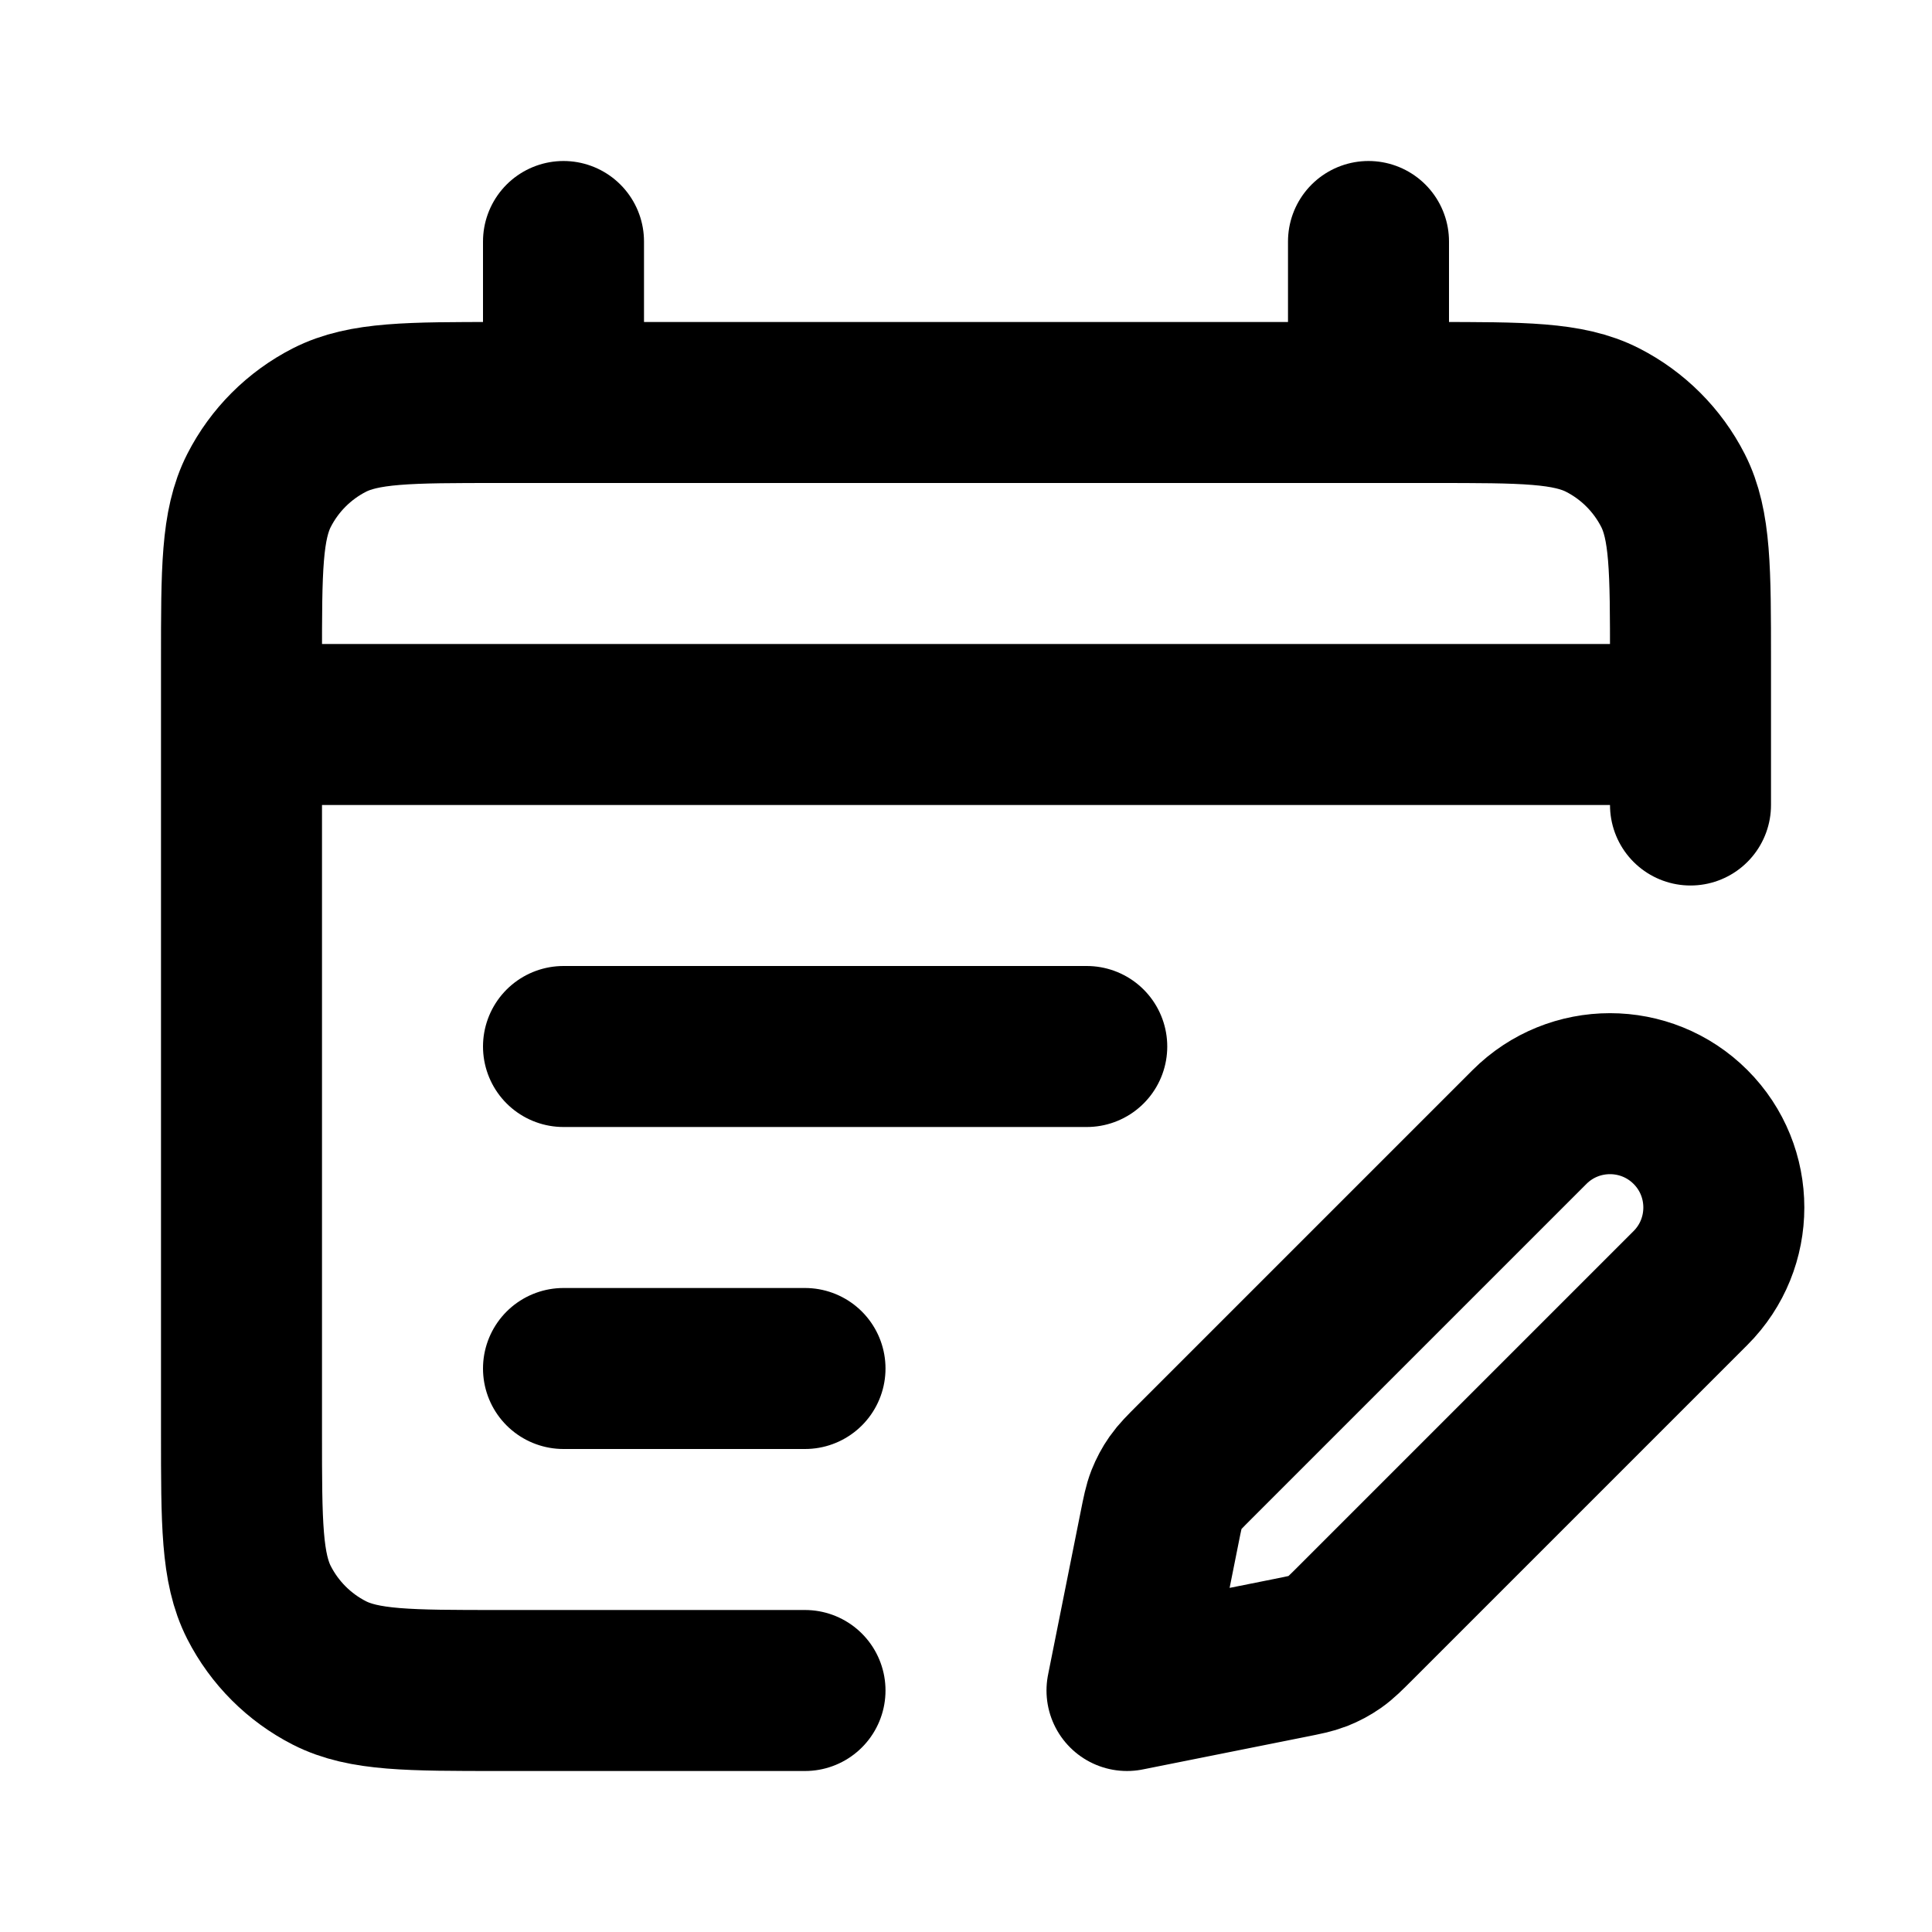
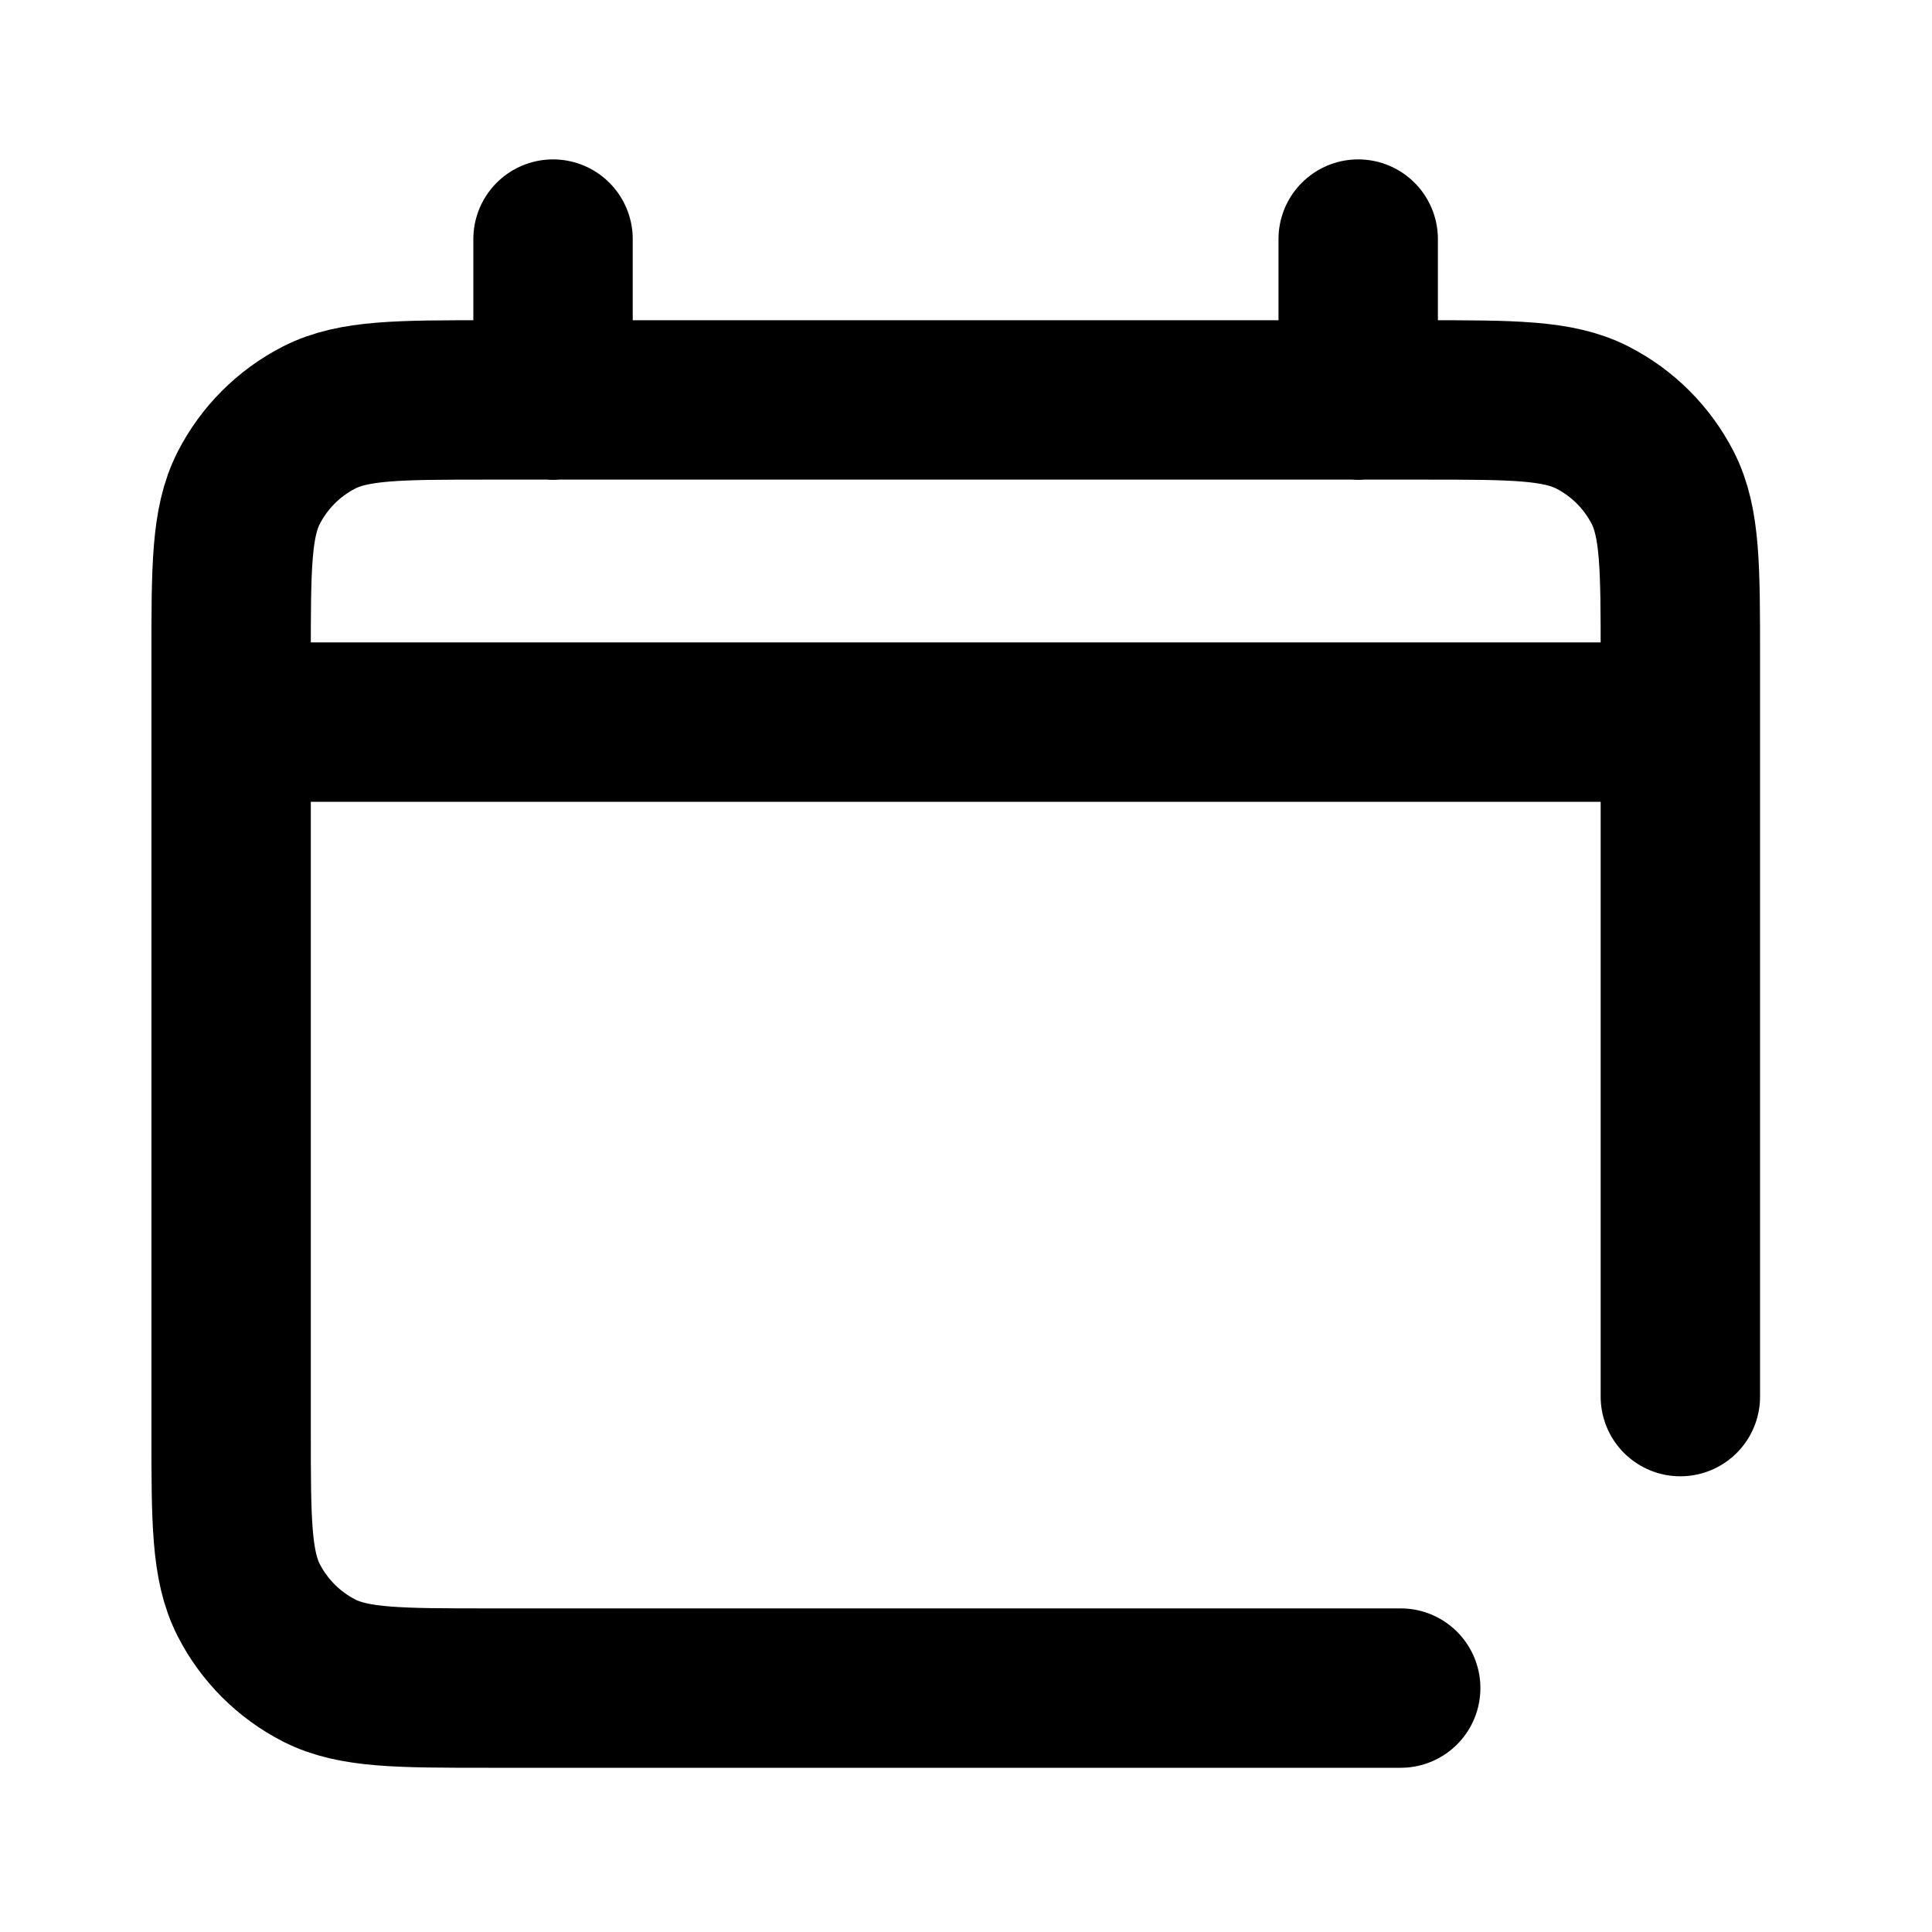
- <svg width="800px" height="800px" viewBox="0 0 24 24" fill="none">
-   <path d="M10 21H6.2C5.08 21 4.52 21 4.092 20.782C3.716 20.59 3.41 20.284 3.218 19.908C3 19.48 3 18.92 3 17.8V8.2C3 7.08 3 6.52 3.218 6.092C3.41 5.716 3.716 5.41 4.092 5.218C4.52 5 5.08 5 6.2 5H17.8C18.92 5 19.48 5 19.908 5.218C20.284 5.41 20.59 5.716 20.782 6.092C21 6.52 21 7.08 21 8.2V10M7 3V5M17 3V5M3 9H21M13.5 13L7 13M10 17L7 17M14 21L16.025 20.595C16.201 20.56 16.29 20.542 16.372 20.51C16.445 20.481 16.515 20.444 16.579 20.399C16.652 20.348 16.715 20.285 16.843 20.157L21 16C21.552 15.448 21.552 14.552 21 14C20.448 13.448 19.552 13.448 19 14L14.843 18.157C14.715 18.285 14.652 18.348 14.601 18.421C14.556 18.485 14.519 18.555 14.49 18.628C14.458 18.71 14.44 18.799 14.405 18.975L14 21Z" stroke="#000000" stroke-width="2" stroke-linecap="round" stroke-linejoin="round" />
+ <svg xmlns="http://www.w3.org/2000/svg" version="1.1" x="0px" y="0px" viewBox="0 0 800 800" style="enable-background:new 0 0 800 800;" xml:space="preserve">
+   <style type="text/css">
+ 	.st0{fill:none;stroke:#000000;stroke-width:66;stroke-linecap:round;stroke-linejoin:round;stroke-miterlimit:133.333;}
+ 	.st1{display:none;}
+ 	
+ 		.st2{display:inline;fill:none;stroke:#000000;stroke-width:33;stroke-linecap:round;stroke-linejoin:round;stroke-miterlimit:133.333;}
+ 	.st3{display:inline;fill:none;stroke:#000000;stroke-width:66;stroke-miterlimit:133.333;}
+ 	.st4{display:inline;fill:none;stroke:#000000;stroke-width:66;stroke-linecap:round;stroke-miterlimit:133.333;}
+ 	.st5{display:inline;fill:none;stroke:#000000;stroke-width:66;stroke-linecap:round;stroke-miterlimit:10;}
+ 	
+ 		.st6{display:inline;fill:none;stroke:#000000;stroke-width:66;stroke-linecap:round;stroke-linejoin:round;stroke-miterlimit:133.333;}
+ 	.st7{display:inline;}
+ 	.st8{fill:#020202;}
+ 	.st9{display:inline;fill:none;stroke:#000000;stroke-width:66;stroke-linecap:round;stroke-linejoin:round;stroke-miterlimit:10;}
+ 	.st10{display:inline;fill:none;stroke:#000000;stroke-width:66;stroke-miterlimit:10;}
+ 	
+ 		.st11{display:inline;fill:none;stroke:#000000;stroke-width:66.667;stroke-linecap:round;stroke-linejoin:round;stroke-miterlimit:66.667;}
+ 	.st12{fill:none;stroke:#000000;stroke-width:66;stroke-linecap:round;stroke-linejoin:round;stroke-miterlimit:10;}
+ 	.st13{fill-opacity:0;stroke:#000000;stroke-width:66;stroke-linecap:round;stroke-linejoin:round;stroke-miterlimit:25;}
+ 	.st14{fill:none;stroke:#000000;stroke-width:66;stroke-linecap:round;stroke-linejoin:round;stroke-miterlimit:25;}
+ </style>
+   <g id="calendar">
+     <path class="st0" d="M580,699H202.4c-37.3,0-56,0-70.3-7.3c-12.5-6.4-22.7-16.6-29.1-29.1c-7.3-14.3-7.3-32.9-7.3-70.3v-320   c0-37.3,0-56,7.3-70.3c6.4-12.5,16.6-22.7,29.1-29.1c14.3-7.3,32.9-7.3,70.3-7.3h386.7c37.3,0,56,0,70.3,7.3   c12.5,6.4,22.7,16.6,29.1,29.1c7.3,14.3,7.3,32.9,7.3,70.3v306 M229,99v66.7 M562.4,99v66.7 M95.7,299h600" />
+   </g>
+   <g id="month" class="st1">
+     <rect x="202.9" y="398.8" class="st2" width="379.3" height="192.3" />
+   </g>
+   <g id="week" class="st1">
+     <rect x="202.9" y="398.8" class="st2" width="379.3" height="104.3" />
+   </g>
+   <g id="day" class="st1">
+     <rect x="202.9" y="398.8" class="st2" width="118.3" height="104.3" />
+   </g>
+   <g id="screenshot" class="st1">
+     <circle class="st3" cx="400" cy="433.3" r="100" />
+     <path class="st4" d="M66.7,445.5c0-102.1,0-153.2,25-189.9c10.8-15.9,24.7-29.5,40.9-40.1c24-15.8,54.1-21.4,100.1-23.4   c22,0,40.9-16.3,45.2-37.5c6.5-31.7,34.8-54.5,67.8-54.5h108.9c32.9,0,61.3,22.8,67.8,54.5c4.3,21.1,23.2,37.5,45.2,37.5   c46,2,76.1,7.6,100.1,23.4c16.2,10.6,30.1,24.2,40.9,40.1c25,36.7,25,87.8,25,189.9c0,102.1,0,153.2-25,189.9   c-10.8,15.9-24.7,29.5-40.9,40.1C630.1,700,578.1,700,474.1,700H325.9c-104,0-156.1,0-193.4-24.5c-16.2-10.6-30.1-24.3-40.9-40.1   C84.6,625,79.5,613.5,75.9,600" />
+     <path class="st4" d="M633.3,333.3H600" />
+   </g>
+   <g id="settings" class="st1">
+     <circle class="st3" cx="396.3" cy="399.3" r="100" />
+     <path class="st4" d="M118.3,353.9c15.8,9.9,25.9,26.8,25.9,45.4c0,18.6-10.1,35.5-25.9,45.4c-10.7,6.7-17.6,12.1-22.5,18.5   c-10.8,14-15.5,31.8-13.2,49.3c1.7,13.1,9.5,26.6,25,53.5c15.5,26.9,23.3,40.3,33.8,48.4c14,10.8,31.8,15.5,49.3,13.2   c8-1.1,16.1-4.3,27.3-10.3c16.4-8.7,36.1-9,52.2,0.3c16.1,9.3,25.6,26.5,26.3,45.1c0.5,12.6,1.7,21.3,4.8,28.8   c6.8,16.3,19.7,29.3,36.1,36.1c12.3,5.1,27.8,5.1,58.8,5.1s46.6,0,58.8-5.1c16.3-6.8,29.3-19.7,36.1-36.1   c3.1-7.5,4.3-16.1,4.8-28.8c0.7-18.6,10.2-35.8,26.3-45.1c16.1-9.3,35.8-9,52.2-0.3c11.2,5.9,19.3,9.2,27.3,10.3   c17.5,2.3,35.3-2.4,49.3-13.2c10.5-8.1,18.3-21.5,33.8-48.4c6.9-12,12.3-21.3,16.3-29.1 M674.2,444.6   c-15.8-9.9-25.9-26.8-25.9-45.4c0-18.6,10.1-35.5,25.9-45.4c10.7-6.7,17.6-12.1,22.5-18.5c10.8-14,15.5-31.8,13.2-49.3   c-1.7-13.1-9.5-26.6-25-53.5c-15.5-26.9-23.3-40.4-33.8-48.4c-14-10.8-31.8-15.5-49.3-13.2c-8,1.1-16.1,4.3-27.3,10.3   c-16.5,8.7-36.1,9-52.2-0.3c-16.1-9.3-25.6-26.5-26.3-45.1c-0.5-12.7-1.7-21.3-4.8-28.8c-6.8-16.3-19.7-29.3-36.1-36.1   c-12.3-5.1-27.8-5.1-58.8-5.1s-46.6,0-58.8,5.1c-16.3,6.8-29.3,19.7-36.1,36.1c-3.1,7.5-4.3,16.1-4.8,28.8   c-0.7,18.6-10.2,35.8-26.3,45.1c-16.1,9.3-35.8,9-52.2,0.3c-11.2-5.9-19.3-9.2-27.3-10.3c-17.5-2.3-35.3,2.4-49.3,13.2   c-10.5,8.1-18.3,21.5-33.8,48.4c-6.9,12-12.3,21.3-16.3,29.1" />
+   </g>
+   <g id="delete" class="st1">
+     <line class="st5" x1="124.4" y1="215.5" x2="689.4" y2="215.5" />
+     <line class="st5" x1="515.9" y1="395" x2="515.9" y2="564.8" />
+     <line class="st5" x1="297.9" y1="395" x2="297.9" y2="564.8" />
+     <path class="st5" d="M297.9,134c0,0,23.9-62.5,114.5-62.5S515.9,134,515.9,134" />
+     <path class="st5" d="M655.3,313.1v345c0,30.3-24.8,55-55,55H213.6c-30.3,0-55-24.8-55-55v-345" />
+     <line class="st5" x1="406.9" y1="393.6" x2="406.9" y2="563.4" />
+   </g>
+   <g id="rec" class="st1">
+     <path class="st3" d="M229.1,249c0-92,74.6-166.7,166.7-166.7c92,0,166.7,74.6,166.7,166.7v100c0,92-74.6,166.7-166.7,166.7   c-92,0-166.7-74.6-166.7-166.7V249z" />
+     <path class="st4" d="M429.1,249h133.3" />
+     <path class="st4" d="M429.1,349h133.3" />
+     <path class="st4" d="M395.8,615.7v100" />
+     <path class="st4" d="M126.4,393.3c0,0,20.7,104.5,89.5,158.6c72.8,57.2,179.9,63.8,179.9,63.8" />
+     <path class="st4" d="M665.2,375.6c0,0,5.7,72-62.3,149.7c-54.7,62.5-114.1,78.5-114.1,78.5" />
+   </g>
+   <g id="share" class="st1">
+     <path class="st4" d="M132,417.6c0,46,37.3,83.3,83.3,83.3s83.3-37.3,83.3-83.3s-37.3-83.3-83.3-83.3" />
+     <path class="st4" d="M465.4,234.3L298.7,350.9" />
+     <path class="st4" d="M465.4,600.9L298.7,484.3" />
+     <path class="st4" d="M548.7,717.6c46,0,83.3-37.3,83.3-83.3S594.7,551,548.7,551s-83.3,37.3-83.3,83.3" />
+     <path class="st4" d="M620.9,242.6c-23,39.9-74,53.5-113.8,30.5c-39.9-23-53.5-74-30.5-113.8c23-39.9,74-53.5,113.8-30.5" />
+   </g>
+   <g id="pro" class="st1">
+     <path class="st6" d="M663.7,399.8c0,148.7-182,256.5-245.3,289.4c-6.8,3.6-10.3,5.3-15,6.3c-3.7,0.7-9,0.7-12.7,0   c-4.7-0.9-8.2-2.7-15-6.3c-63.3-33-245.3-140.7-245.3-289.4V273.7c0-26.7,0-40,4.4-51.4c3.9-10.1,10.1-19.1,18.2-26.3   c9.2-8.1,21.7-12.8,46.6-22.1l178.7-67c6.9-2.6,10.4-3.9,14-4.4c3.2-0.5,6.4-0.5,9.5,0c3.6,0.5,7,1.8,14,4.4l178.7,67   c25,9.4,37.4,14,46.6,22.1c8.1,7.2,14.4,16.2,18.2,26.3c4.4,11.5,4.4,24.8,4.4,51.4V399.8z" />
+   </g>
+   <g id="Layer_30" class="st1">
+     <polyline class="st6" points="379.1,299.8 329.1,399.8 462.4,399.8 412.4,499.8  " />
+   </g>
+   <g id="Layer_32" class="st1">
+     <polygon class="st6" points="397,322.2 432,393 510.1,404.4 453.6,459.5 466.9,537.4 397,500.6 327.1,537.4 340.4,459.5    283.8,404.4 362,393  " />
+   </g>
+   <g id="Layer_31" class="st1">
+     <path class="st6" d="M518.7,230.4v49 M518.7,328.4v-49 M518.7,279.4h-49 M518.7,279.4h49" />
+   </g>
+   <g id="target" class="st1">
+     <path class="st6" d="M62.4,399h100" />
+     <path class="st6" d="M629.1,399h100" />
+     <path class="st6" d="M395.8,732.3v-100" />
+     <path class="st6" d="M395.8,165.7v-100" />
+     <path class="st6" d="M329.1,399h66.7h66.7" />
+     <path class="st6" d="M395.8,465.7V399v-66.7" />
+     <path class="st6" d="M229.1,110.3c49-28.4,106-44.6,166.7-44.6c184.1,0,333.3,149.2,333.3,333.3c0,184.1-149.2,333.3-333.3,333.3   C211.7,732.3,62.4,583.1,62.4,399c0-60.7,16.2-117.6,44.6-166.7" />
+   </g>
+   <g id="warning" class="st1">
+     <path class="st4" d="M206.1,299c76.2-133.3,122-200,189.7-200c77,0,125.7,86.2,222.9,258.7l12.1,21.5   c80.8,143.3,121.3,215,84.7,267.4C679,699,588.7,699,407.9,699h-24.2c-180.8,0-271.1,0-307.7-52.4c-31.7-45.5-5.4-105.5,54.9-214.3   " />
+     <path class="st4" d="M395.8,265.7v166.7" />
+     <line class="st4" x1="395.5" y1="563.6" x2="396" y2="563.6" />
+   </g>
+   <g id="robot" class="st1">
+     <path class="st6" d="M634.3,410.7h33.3c36.8,0,66.7,29.8,66.7,66.7v33.3c0,36.8-29.8,66.7-66.7,66.7l-33.3,2 M167.6,462.7v66.7    M167.6,410.7h-33.3c-36.8,0-66.7,29.8-66.7,66.7v33.3c0,36.8,29.8,66.7,66.7,66.7h33.3 M401,277.4H301   c-73.6,0-133.3,59.7-133.3,133.3v2l-0.1,0v164.7v-0.1V721h100h266.7h100V577.3v2.1V410.7v0l0,0c0-73.6-59.7-133.3-133.3-133.3H401    M301,412.7L301,412.7 M501,412.7L501,412.7" />
+     <g class="st7">
+       <path d="M401,101.7c18.4,0,33.3,14.9,33.3,33.3s-14.9,33.3-33.3,33.3s-33.3-14.9-33.3-33.3S382.6,101.7,401,101.7 M401,35.7    c-54.8,0-99.3,44.5-99.3,99.3s44.5,99.3,99.3,99.3s99.3-44.5,99.3-99.3S455.7,35.7,401,35.7L401,35.7z" />
+     </g>
+     <rect x="268.5" y="517.3" class="st6" width="261" height="102.5" />
+   </g>
+   <g id="dark" class="st1">
+     <path class="st6" d="M387.3,186.3c54.2-53.9,129-87.3,211.5-87.3c32.8,0,64.3,5.2,93.8,14.9C596.5,172.4,532.2,278.2,532.2,399   c0,120.8,64.3,226.6,160.4,285.1c-29.5,9.7-61,14.9-93.8,14.9c-61.7,0-119-18.6-166.7-50.5" />
+     <g class="st7">
+       <path class="st8" d="M320.3,320.2c6.2,0,12.3,3.4,15,10.2l14.3,36.5c1.6,4.2,4.9,7.5,9.1,9.1l36.4,14.4c13.6,5.4,13.6,24.7,0,30.1    l-36.4,14.4c-4.2,1.6-7.4,4.9-9.1,9.1l-14.3,36.5c-2.7,6.8-8.8,10.2-15,10.2s-12.3-3.4-15-10.2L291,444c-1.6-4.2-4.9-7.5-9.1-9.1    l-36.4-14.4c-13.6-5.4-13.6-24.7,0-30.1l36.4-14.4c4.2-1.6,7.4-4.9,9.1-9.1l14.3-36.5C308,323.6,314.2,320.2,320.3,320.2     M320.3,254.2c-34,0-64,20.5-76.4,52.1l-6.4,16.4l-16.2,6.4c-31.5,12.5-51.9,42.5-51.9,76.4s20.4,63.9,51.9,76.4l16.2,6.4    l6.4,16.4c12.4,31.7,42.4,52.1,76.4,52.1c34,0,64-20.5,76.4-52.1l6.4-16.4l16.2-6.4c31.5-12.5,51.9-42.5,51.9-76.4    s-20.4-63.9-51.9-76.4l-16.2-6.4l-6.4-16.4C384.3,274.6,354.3,254.2,320.3,254.2L320.3,254.2z" />
+     </g>
+     <g class="st7">
+       <path d="M183.7,569c6.2,0,12.3,3.4,15,10.2l5.2,13.3c1.6,4.2,4.9,7.5,9.1,9.1l13.3,5.3c13.6,5.4,13.6,24.7,0,30.1l-13.3,5.3    c-4.2,1.6-7.4,4.9-9.1,9.1l-5.2,13.3c-2.7,6.8-8.8,10.2-15,10.2c-6.2,0-12.3-3.4-15-10.2l-5.2-13.3c-1.6-4.2-4.9-7.5-9.1-9.1    l-13.3-5.3c-13.6-5.4-13.6-24.7,0-30.1l13.3-5.3c4.2-1.6,7.4-4.9,9.1-9.1l5.2-13.3C171.4,572.4,177.5,569,183.7,569 M183.7,503    c-31.6,0-59.7,17.6-73.5,45.5c-27.7,13.9-45.3,42-45.3,73.4c0,31.5,17.5,59.6,45.3,73.4c13.8,27.9,41.9,45.5,73.5,45.5    c31.6,0,59.7-17.6,73.5-45.5c27.7-13.9,45.3-42,45.3-73.4c0-31.5-17.5-59.6-45.3-73.4C243.3,520.6,215.2,503,183.7,503L183.7,503z    " />
+     </g>
+   </g>
+   <g id="light" class="st1">
+     <path class="st5" d="M238.6,343.5c-6.1,17.4-9.5,36.1-9.5,55.6c0,92,74.6,166.7,166.7,166.7c92,0,166.7-74.6,166.7-166.7   c0-92-74.6-166.7-166.7-166.7c-19.5,0-38.2,3.3-55.6,9.5" />
+     <path class="st5" d="M395.8,65.7v66.7" />
+     <path class="st5" d="M395.8,665.7v66.7" />
+     <path class="st5" d="M129.1,399H62.4" />
+     <path class="st5" d="M729.1,399h-66.7" />
+     <path class="st5" d="M655,139.8L581,207.5" />
+     <path class="st5" d="M136.5,139.8l74.1,67.7" />
+     <path class="st5" d="M210.6,584.2l-74.1,74.1" />
+     <path class="st5" d="M655,658.3L581,584.2" />
+   </g>
+   <g id="time" class="st1">
+     <path class="st6" d="M395.8,265.7V399l83.3,83.3" />
+     <path class="st6" d="M690.2,238c28.4,49,44.6,106,44.6,166.7c0,184.1-149.2,333.3-333.3,333.3C217.3,738,68.1,588.8,68.1,404.7   c0-184.1,149.2-333.3,333.3-333.3c60.7,0,117.6,16.2,166.7,44.6" />
+   </g>
+   <g id="BG1" class="st1">
+     <path class="st4" d="M729.1,399c0,157.1,0,235.7-48.8,284.5c-48.8,48.8-127.4,48.8-284.5,48.8c-157.1,0-235.7,0-284.5-48.8   C62.4,634.7,62.4,556.1,62.4,399c0-157.1,0-235.7,48.8-284.5c48.8-48.8,127.4-48.8,284.5-48.8c157.1,0,235.7,0,284.5,48.8   c32.5,32.5,43.3,78.1,47,151.2" />
+   </g>
+   <g id="plan" class="st1">
+     <path class="st6" d="M210,508.5l18.1,40l115.2-100" />
+     <path class="st6" d="M210,285.2l38.1,40l95.2-100" />
+     <path class="st4" d="M443.3,291.9H590" />
+     <path class="st4" d="M443.3,515.2H590" />
+   </g>
+   <g id="settings_1_" class="st1">
+     <path class="st4" d="M215.8,234.3h360" />
+     <path class="st4" d="M215.8,399h360" />
+     <path class="st4" d="M215.8,563.7h360" />
+   </g>
+   <g id="log" class="st1">
+     <path class="st6" d="M399.1,287.3v112.6 M399.1,512.5V399.9 M399.1,399.9H286.4 M399.1,399.9h112.6" />
+   </g>
+   <g id="close" class="st1">
+     <path class="st9" d="M482.1,316.7L315.4,483.3 M315.4,316.7l166.7,166.7" />
+   </g>
+   <g id="check" class="st1">
+     <path class="st9" d="M279.1,415.7l66.7,66.7l166.7-166.7" />
+   </g>
+   <g id="BG2" class="st1">
+     <path class="st4" d="M729.1,399c0,157.1,0,235.7-48.8,284.5c-48.8,48.8-127.4,48.8-284.5,48.8c-157.1,0-235.7,0-284.5-48.8   C62.4,634.7,62.4,556.1,62.4,399c0-157.1,0-235.7,48.8-284.5c48.8-48.8,127.4-48.8,284.5-48.8c20,0,38.8,0,56.4,0.1" />
+   </g>
+   <g id="edit" class="st1">
+     <path class="st10" d="M715.5,201.3l-318,318c-31.7,31.7-125.7,46.3-146.7,25.3s-6.7-115,25-146.7L594.2,79.7   c7.9-8.6,17.4-15.4,27.9-20.2c10.6-4.8,22-7.4,33.6-7.6c11.6-0.2,23.2,1.9,33.9,6.2c10.8,4.3,20.6,10.8,28.8,19s14.7,18,19,28.8   s6.4,22.3,6.1,34c-0.3,11.6-2.9,23.1-7.7,33.6S724.1,193.5,715.5,201.3L715.5,201.3z" />
+   </g>
+   <g id="quick_edit" class="st1">
+     <path class="st10" d="M715.5,201.3l-318,318c-31.7,31.7-125.7,46.3-146.7,25.3s-6.7-115,25-146.7L594.2,79.7   c7.9-8.6,17.4-15.4,27.9-20.2c10.6-4.8,22-7.4,33.6-7.6c11.6-0.2,23.2,1.9,33.9,6.2c10.8,4.3,20.6,10.8,28.8,19s14.7,18,19,28.8   s6.4,22.3,6.1,34c-0.3,11.6-2.9,23.1-7.7,33.6S724.1,193.5,715.5,201.3L715.5,201.3z" />
+     <line class="st5" x1="226.2" y1="235.6" x2="307.3" y2="235.6" />
+     <line class="st5" x1="154.3" y1="313.2" x2="235.4" y2="313.2" />
+     <line class="st5" x1="298.1" y1="157.9" x2="379.2" y2="157.9" />
+   </g>
+   <g id="analysis" class="st1">
+     <path class="st11" d="M173.1,445.9l202.9-205l109.7,105l134.1-156.8l74.7,72.8" />
+   </g>
+   <g id="import_1_" class="st1">
+     <g class="st7">
+       <path class="st0" d="M657.7,169L384.4,442.3" />
+       <path class="st0" d="M357.7,308v161h161" />
+     </g>
+   </g>
+   <g id="export" class="st1">
+     <g class="st7">
+       <path class="st0" d="M398.7,428L672,154.7" />
+       <path class="st0" d="M698.7,289V128h-161" />
+     </g>
+   </g>
+   <g id="dollar" class="st1">
+     <path class="st4" d="M326.9,583.7c62.7,0,113.5-42.3,113.5-94.6c0-52.2-50.8-94.6-113.5-94.6s-113.5-42.3-113.5-94.6   c0-52.2,50.8-94.6,113.5-94.6 M326.9,583.7c-62.7,0-113.5-42.3-113.5-94.6 M326.9,583.7v37.8 M326.9,167.5v37.8 M326.9,205.4   c62.7,0,113.5,42.3,113.5,94.6" />
+   </g>
+   <g id="currentprice" class="st1">
+     <circle class="st6" cx="623.1" cy="204" r="71.2" />
+     <line class="st6" x1="623.6" y1="90.2" x2="623.6" y2="124.8" />
+     <line class="st6" x1="623.6" y1="278.1" x2="623.6" y2="312.6" />
+     <line class="st6" x1="507.4" y1="203.5" x2="541.9" y2="203.5" />
+     <line class="st6" x1="695.2" y1="203.5" x2="729.7" y2="203.5" />
+   </g>
+   <g id="entryclock" class="st1">
+     <path class="st6" d="M734.8,404.7c0,184.1-149.2,333.3-333.3,333.3C217.3,738,68.1,588.8,68.1,404.7   c0-184.1,149.2-333.3,333.3-333.3" />
+     <path class="st2" d="M395.8,265.7V399l83.3,83.3" />
+   </g>
+   <g id="entry" class="st1">
+     <g class="st7">
+       <path class="st0" d="M697.5,124.8L573.4,252.1" />
+       <path class="st0" d="M546.7,117.8v161h161" />
+     </g>
+   </g>
+   <g id="exit" class="st1">
+     <g class="st7">
+       <path class="st0" d="M558.8,270.8l124.1-127.4" />
+       <path class="st0" d="M709.6,277.8v-161h-161" />
+     </g>
+   </g>
+   <g id="timeframe" class="st1">
+     <circle class="st10" cx="406.7" cy="406.2" r="221.1" />
+     <line class="st9" x1="243.4" y1="583.2" x2="157.7" y2="700.8" />
+     <line class="st9" x1="653.4" y1="700.8" x2="567.7" y2="583.2" />
+     <line class="st9" x1="373.1" y1="329.4" x2="373.1" y2="439.5" />
+     <line class="st9" x1="472.7" y1="439.7" x2="374" y2="439.7" />
+     <path class="st9" d="M113.7,197.8c0,0,1.6-32.1,31.3-59.1s64.2-29.9,64.2-29.9" />
+     <path class="st9" d="M686.2,197.8c0,0-1.6-32.1-31.3-59.1s-64.2-29.9-64.2-29.9" />
+   </g>
+   <g id="category" class="st1">
+     <circle class="st9" cx="248" cy="243.1" r="96.9" />
+     <rect x="467.2" y="152.6" class="st9" width="181" height="181" />
+     <polygon class="st9" points="243.3,439.2 141.7,618.9 344.9,618.9  " />
+     <polygon class="st9" points="557.7,426.6 591,494 665.4,504.9 611.6,557.4 624.3,631.5 557.7,596.5 491.1,631.5 503.8,557.4    450,504.9 524.4,494  " />
+   </g>
+   <g id="strategy" class="st1">
+     <path class="st9" d="M310.8,189.7L179,321.6 M179,189.7l131.9,131.9" />
+     <circle class="st9" cx="553.5" cy="542.7" r="83.1" />
+     <path class="st9" d="M152.3,508.2c0,0,154.8-20,262.1-93.8S588,227.8,588,227.8" />
+     <line class="st9" x1="592.9" y1="222.2" x2="489.3" y2="246" />
+     <line class="st9" x1="592.9" y1="223.7" x2="598.1" y2="329.7" />
+   </g>
+   <g id="direction" class="st1">
+     <g class="st7">
+       <line class="st12" x1="283.5" y1="234.4" x2="283.5" y2="574.2" />
+       <line class="st12" x1="282.6" y1="235" x2="214.6" y2="302.9" />
+       <line class="st12" x1="284.6" y1="235" x2="352.6" y2="302.9" />
+     </g>
+     <g class="st7">
+       <line class="st12" x1="530.1" y1="574.2" x2="530.1" y2="234.4" />
+       <line class="st12" x1="531.1" y1="573.6" x2="599" y2="505.7" />
+       <line class="st12" x1="529" y1="573.6" x2="461.1" y2="505.7" />
+     </g>
+   </g>
+   <g id="amount" class="st1">
+     <line class="st6" x1="170.9" y1="605.8" x2="299.9" y2="605.8" />
+     <line class="st6" x1="170.9" y1="470.4" x2="394.5" y2="470.4" />
+     <line class="st6" x1="170.9" y1="335" x2="519.7" y2="335" />
+     <line class="st6" x1="170.9" y1="199.7" x2="630.2" y2="199.7" />
+   </g>
+   <g id="ticker" class="st1">
+     <g class="st7">
+       <path class="st13" d="M96.3,599.7h44.6 M96.3,483.6h44.6 M96.3,97.3v616.7h616.7 M96.2,142.8h44.6 M96.2,256.7h44.6 M96.2,369.6    h44.6" />
+       <path class="st14" d="M291.4,541.8c0,24.8-20.1,44.9-44.9,44.9c-24.8,0-44.9-20.1-44.9-44.9c0-24.8,20.1-44.9,44.9-44.9    C271.3,496.9,291.4,517,291.4,541.8z M400.7,323.8c0,24.8-20.1,44.9-44.9,44.9c0,0,0,0,0,0c-24.8,0-44.9-20.1-44.9-44.9    s20.1-44.9,44.9-44.9C380.6,278.8,400.7,298.9,400.7,323.8L400.7,323.8z M582.2,475.4c0,24.8-20.1,44.9-44.9,44.9    c-24.8,0-44.9-20.1-44.9-44.9c0-24.8,20.1-44.9,44.9-44.9C562.1,430.5,582.2,450.6,582.2,475.4z M672.3,169.6    c0,24.8-20.1,44.9-44.9,44.9c-24.8,0-44.9-20.1-44.9-44.9c0-24.8,20.1-44.9,44.9-44.9C652.1,124.7,672.2,144.8,672.3,169.6    L672.3,169.6z" />
+       <path class="st13" d="M272.8,498.1l58.8-130.7 M394.5,357.3l101.4,88 M552.8,428.4l63.1-212.2" />
+     </g>
+   </g>
+   <g id="BG3" class="st1">
+     <path class="st6" d="M698.7,472.6V209.9c0-62.2-50.4-112.6-112.6-112.6H398.4 M698.7,472.6l-244,225.2 M698.7,472.6H529.8   c-41.5,0-75.1,33.6-75.1,75.1v150.1 M454.7,697.9h-244c-62.2,0-112.6-50.4-112.6-112.6V397.6" />
+   </g>
</svg>
